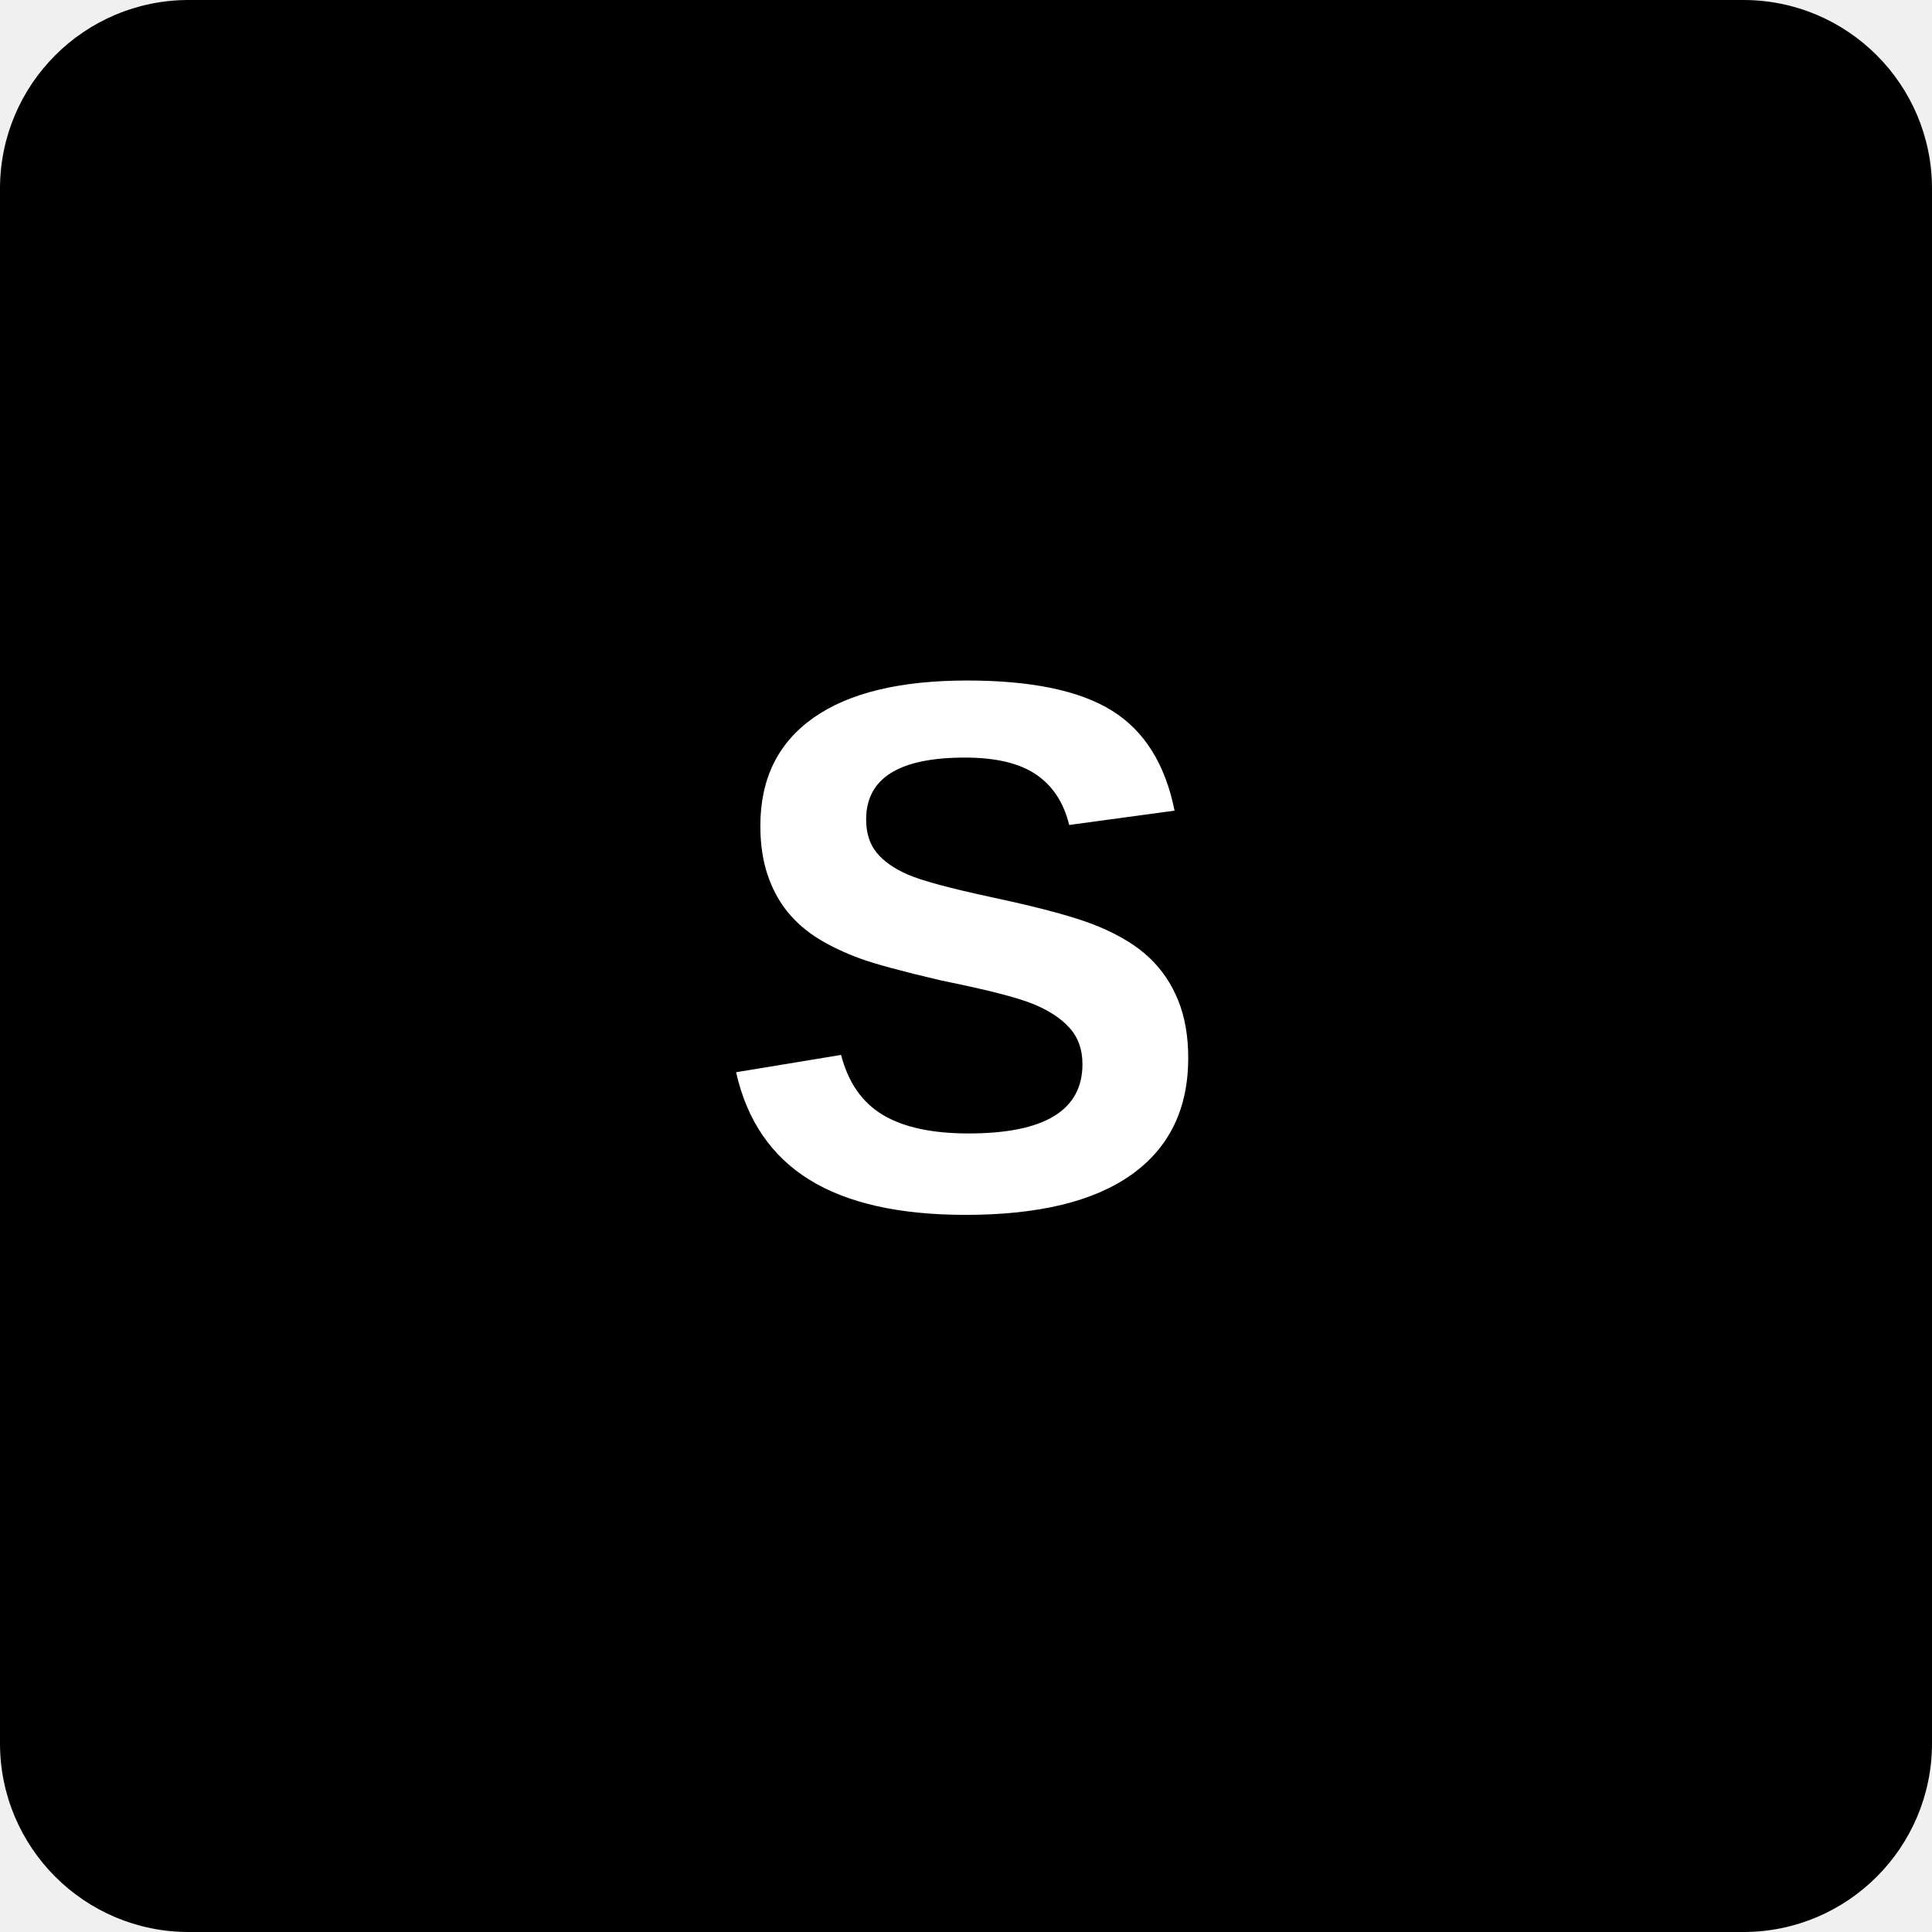
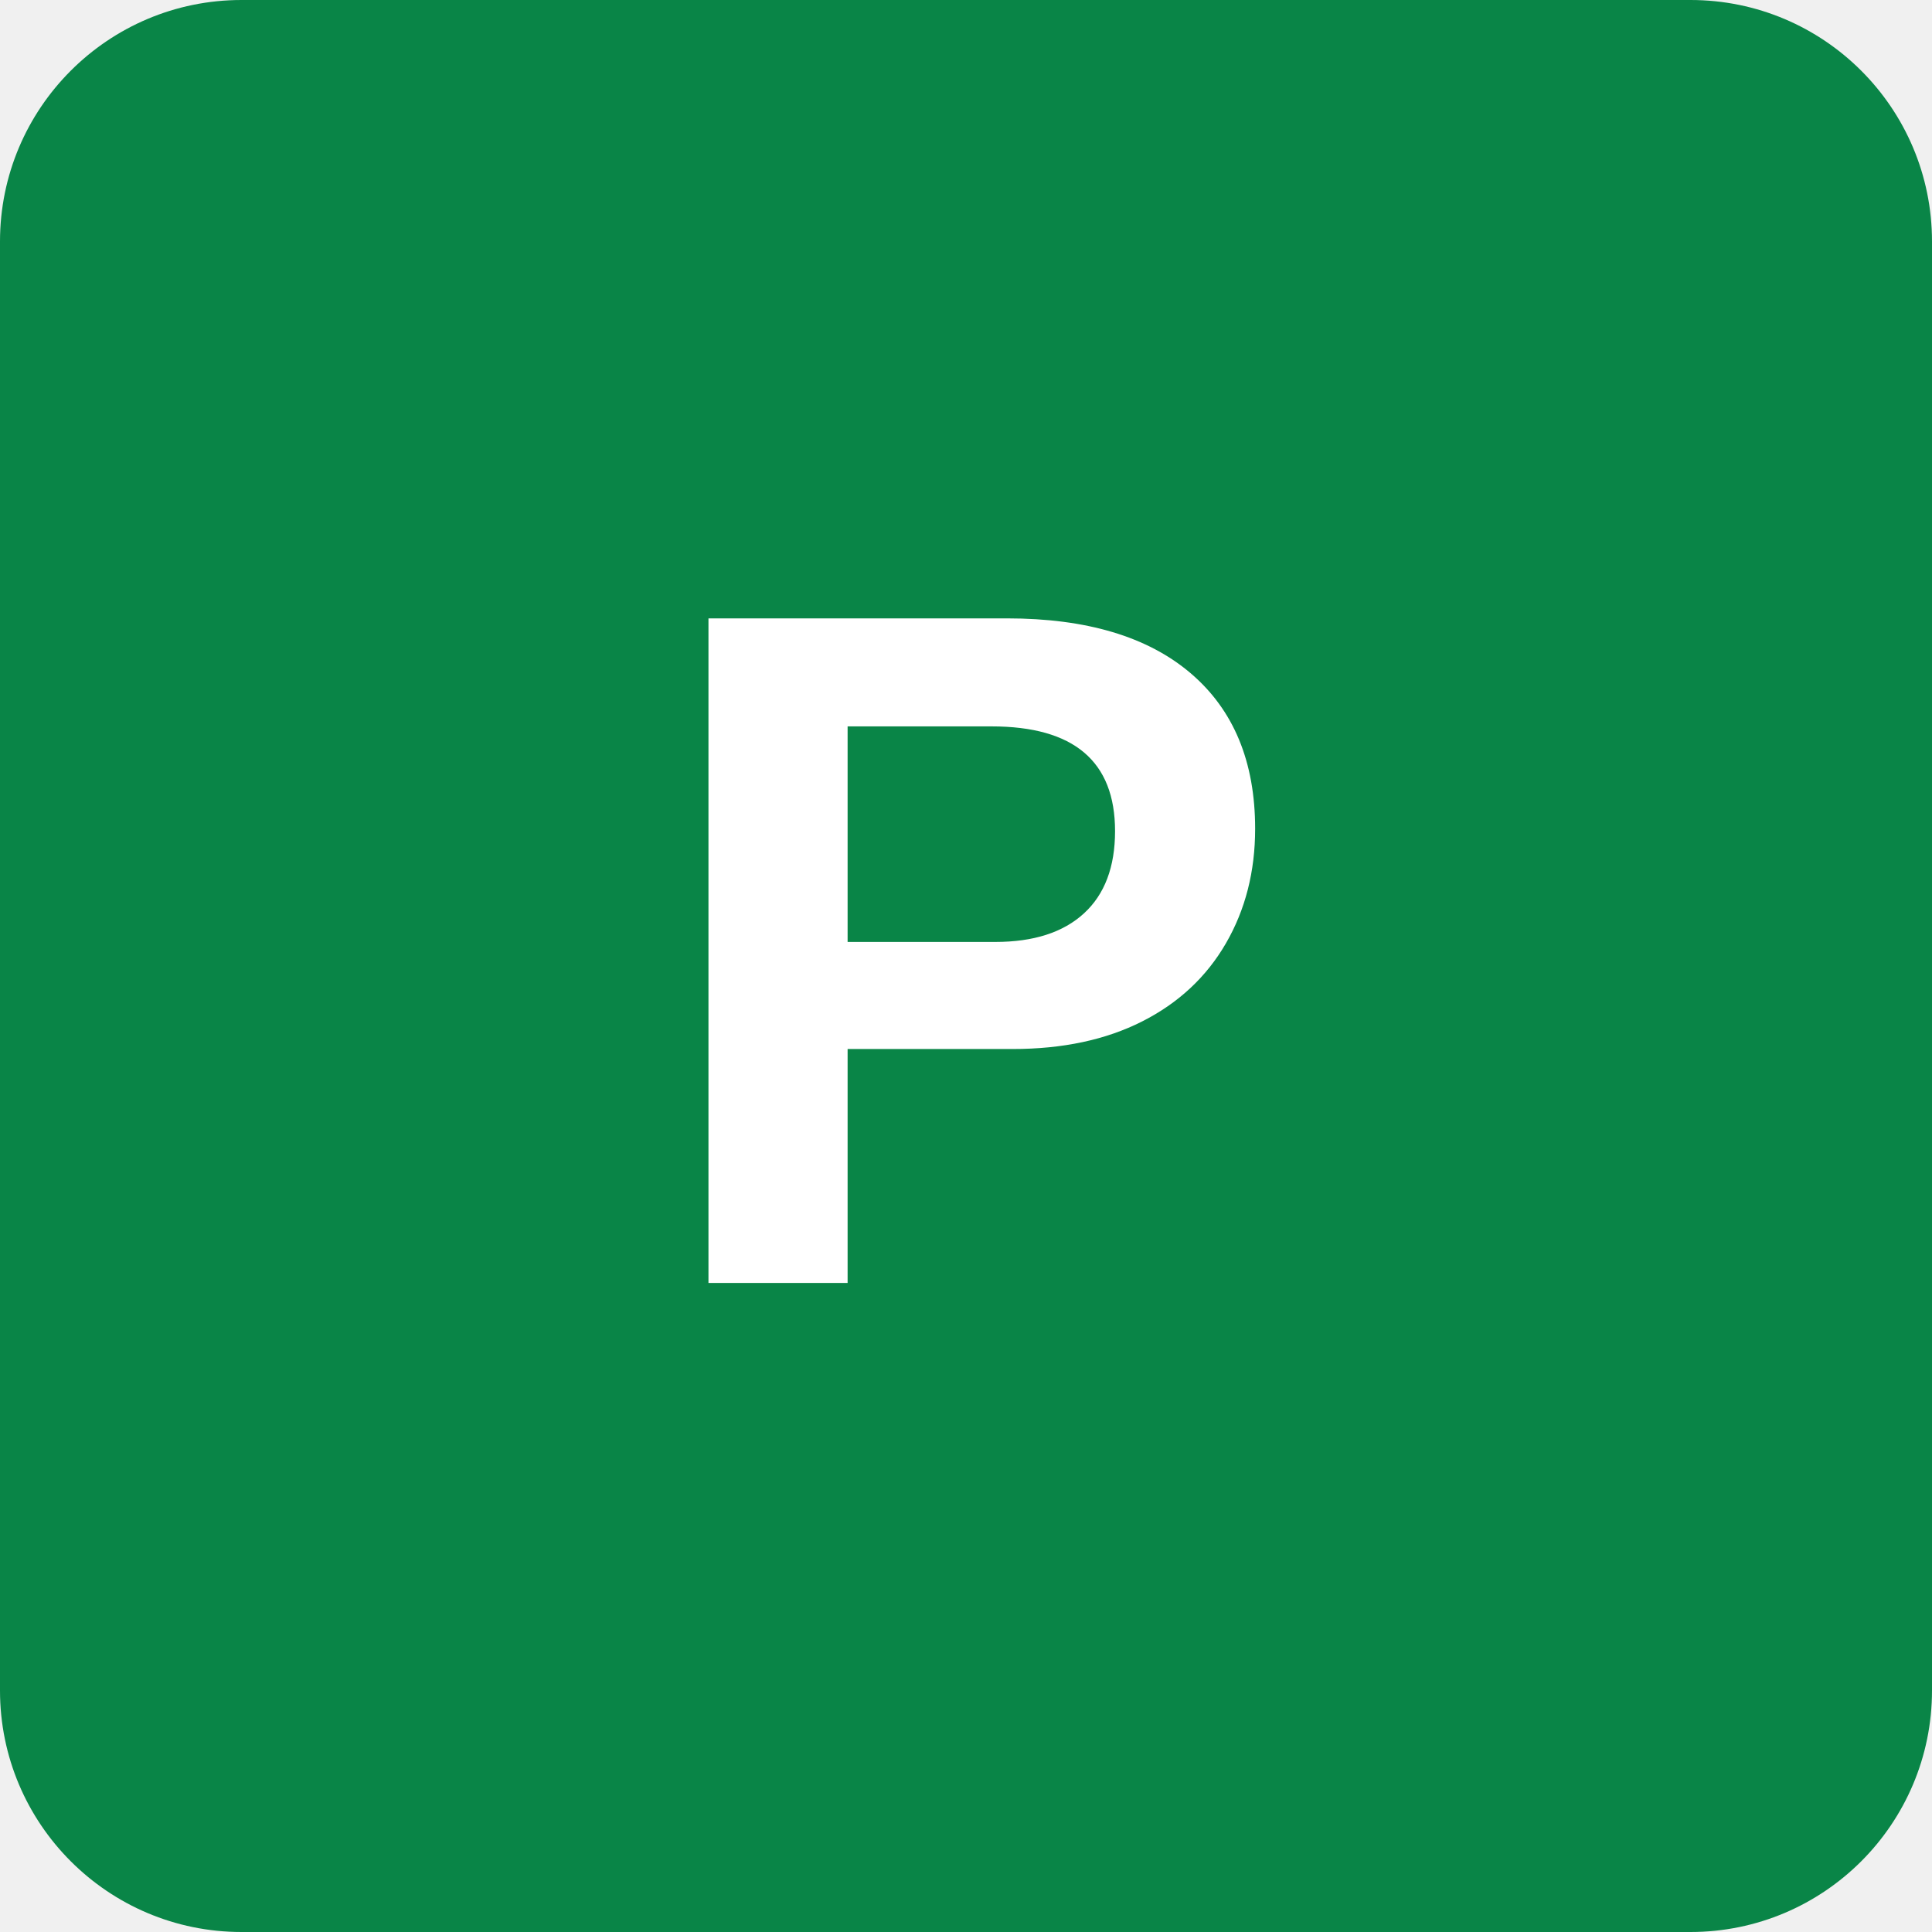
<svg xmlns="http://www.w3.org/2000/svg" width="512" height="512" viewBox="0 0 512 512" fill="none">
-   <rect width="512" height="512" rx="50" fill="#000000" />
-   <text x="256" y="320" font-family="Arial, sans-serif" font-size="200" font-weight="bold" text-anchor="middle" fill="white">S</text>
+   <rect width="512" height="512" rx="64" fill="#098547" />
+   <text x="256" y="340" font-family="Arial, sans-serif" font-size="256" font-weight="bold" text-anchor="middle" fill="white">P</text>
</svg>
